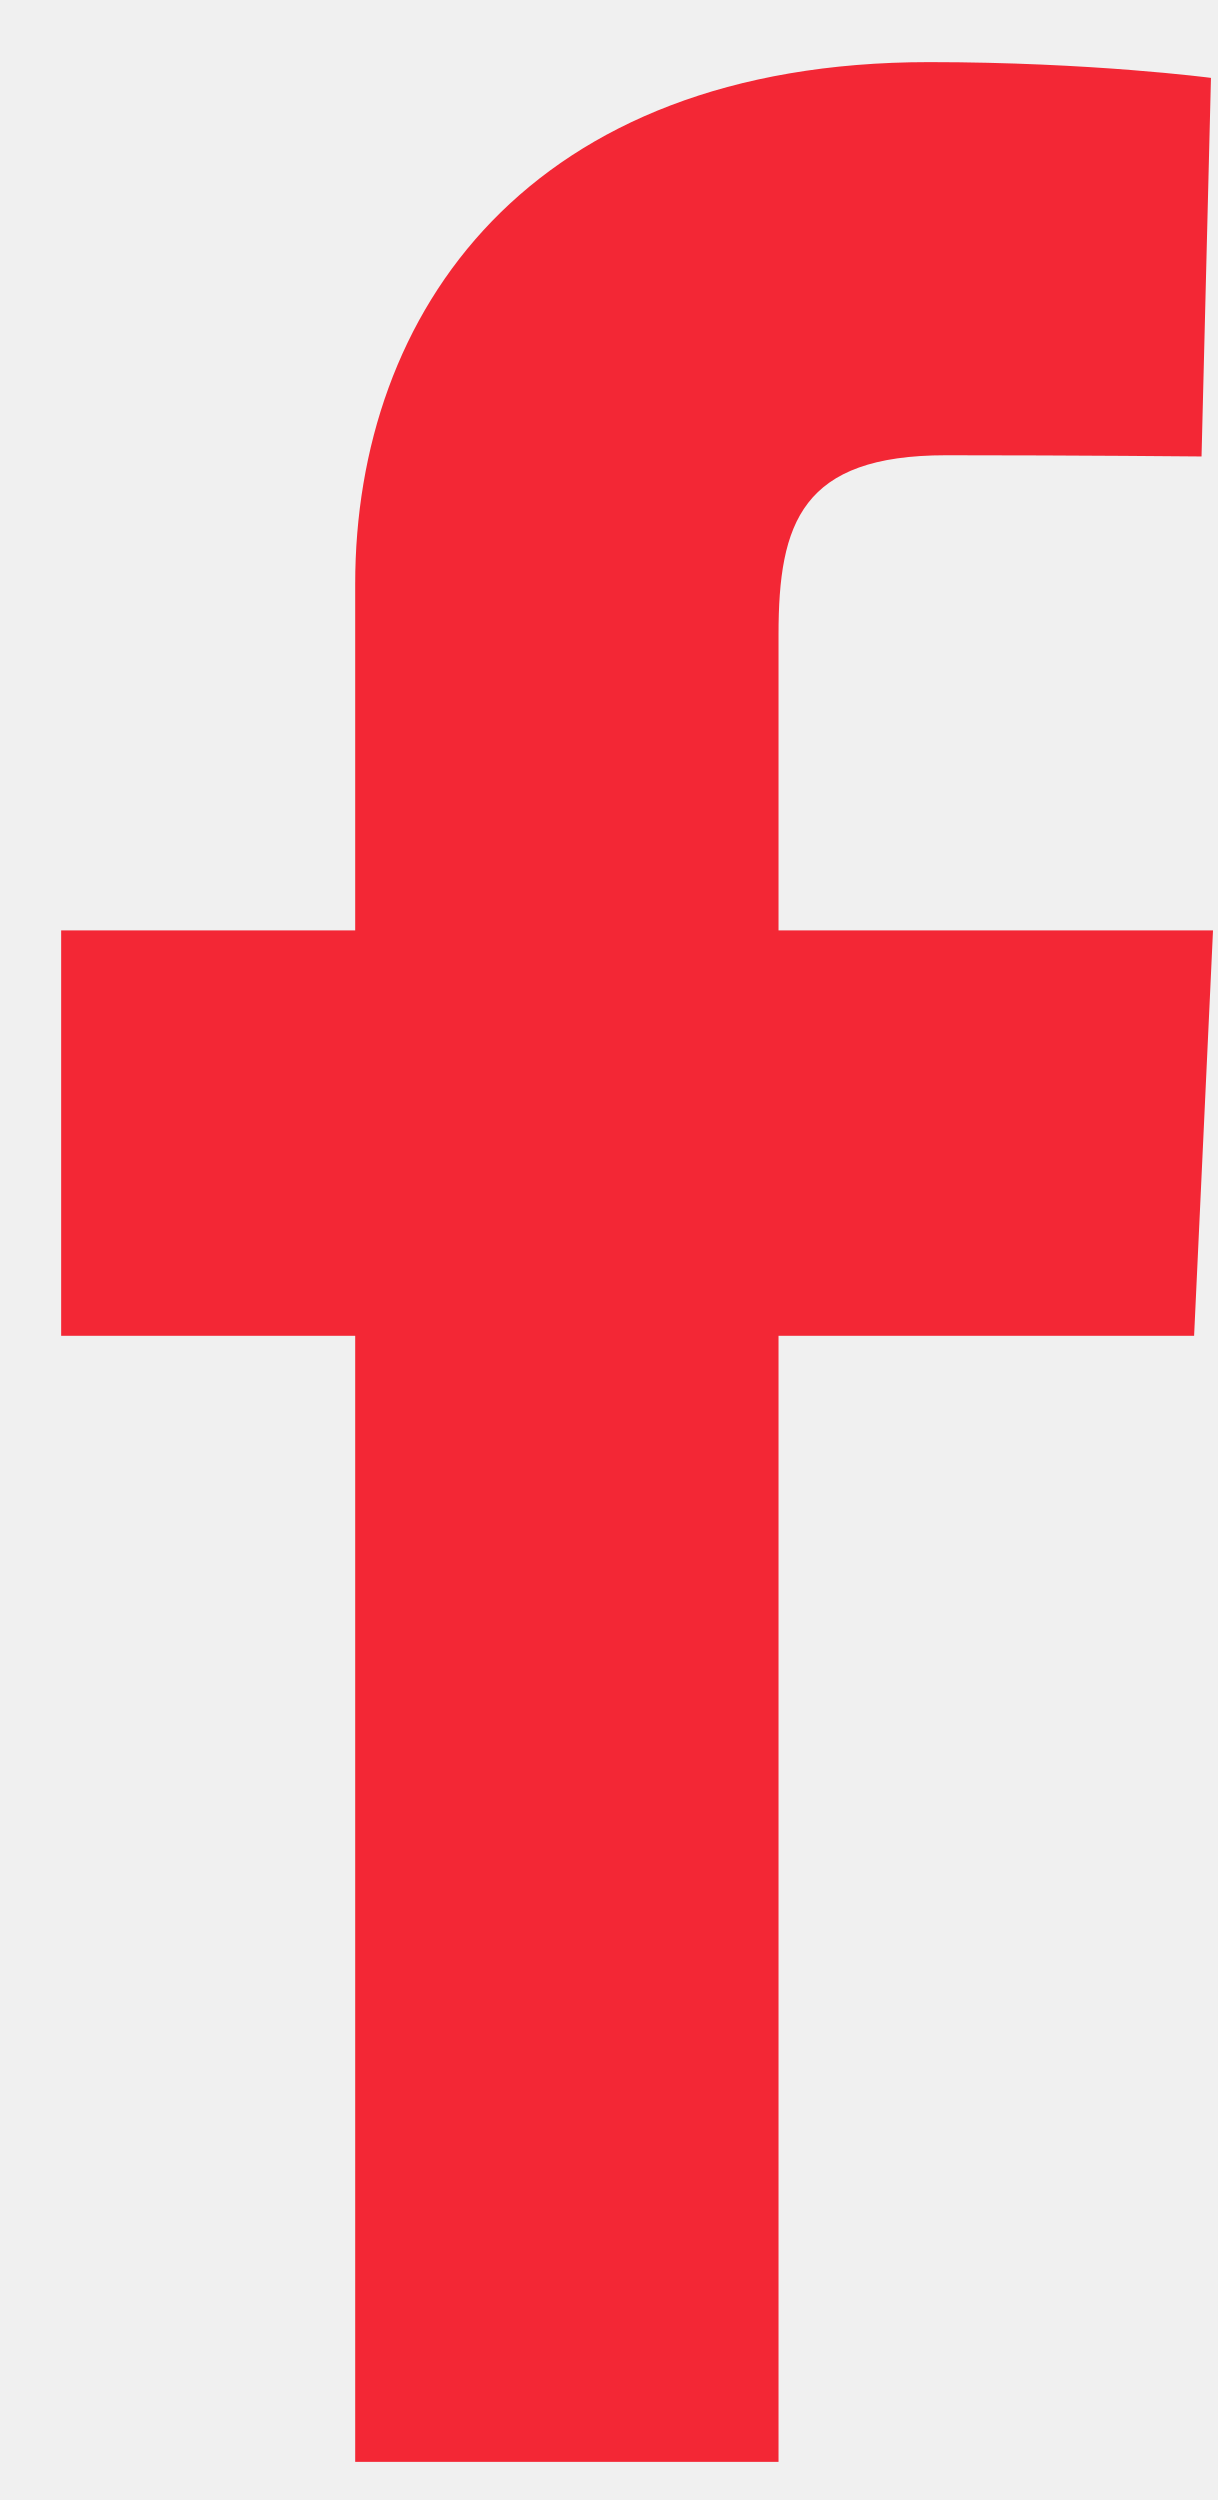
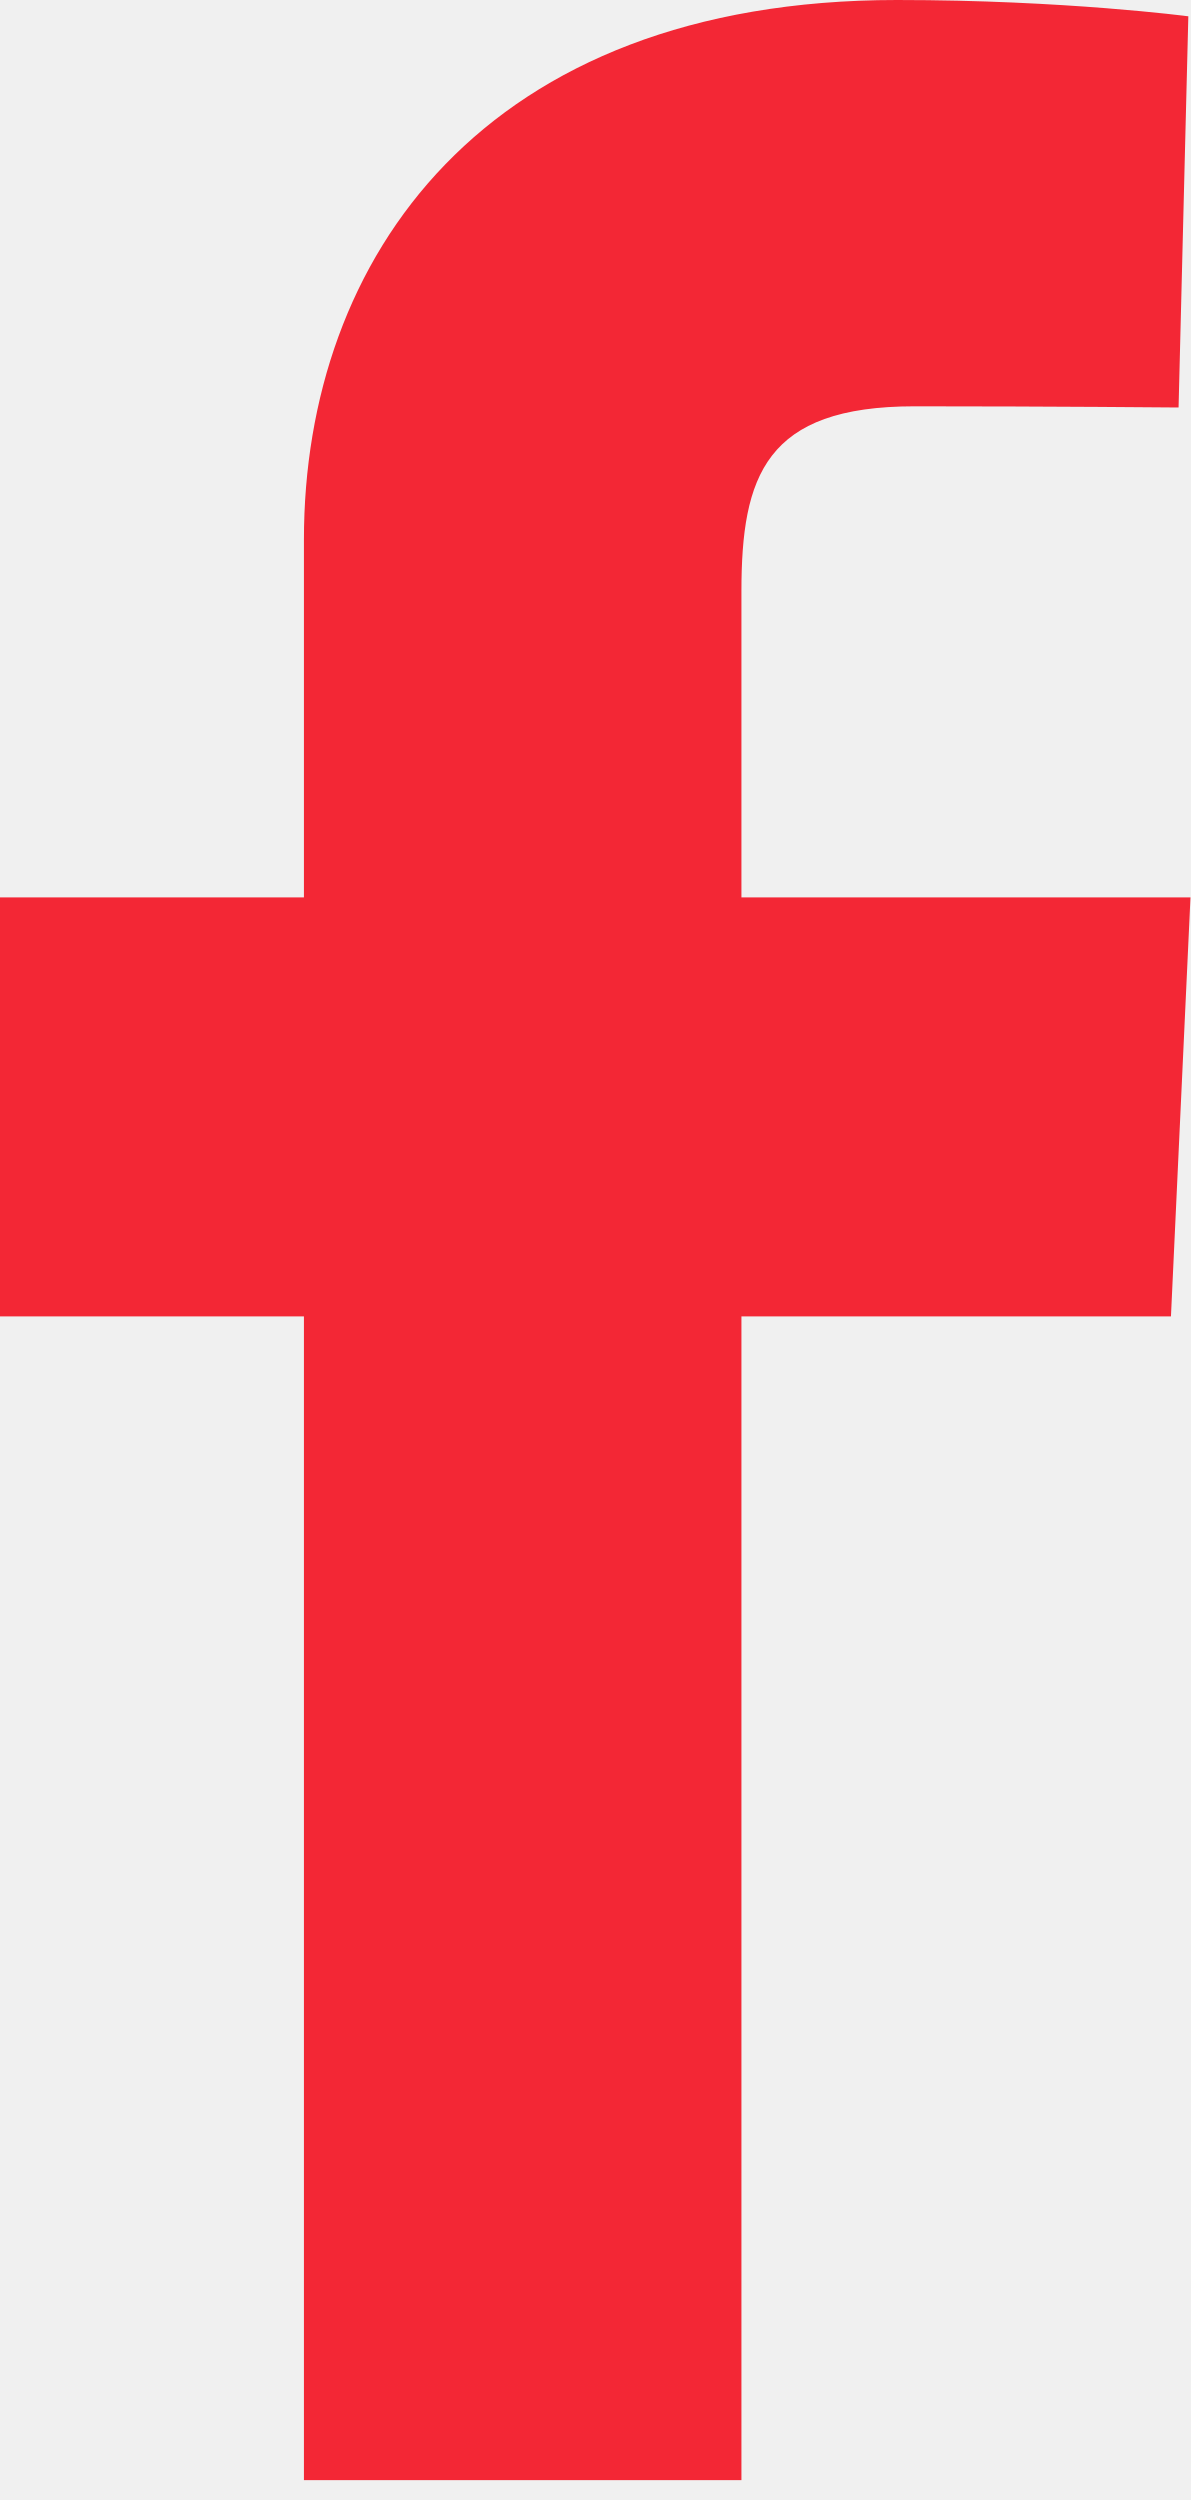
- <svg xmlns="http://www.w3.org/2000/svg" width="19" height="39" viewBox="0 0 19 39" fill="none">
-   <g clip-path="url(#clip0_2255_2481)">
-     <path d="M5.541 38.405V20.839H0.954V14.514H5.541V9.112C5.541 4.868 8.25 0.969 14.494 0.969C17.022 0.969 18.891 1.215 18.891 1.215L18.744 7.121C18.744 7.121 16.837 7.102 14.757 7.102C12.506 7.102 12.145 8.153 12.145 9.896V14.514H18.923L18.628 20.839H12.145V38.405H5.541Z" fill="#F32735" />
+ <svg xmlns="http://www.w3.org/2000/svg" width="10" height="21" viewBox="0 0 10 21" fill="none">
+   <g clip-path="url(#clip0_2013_24650)">
+     <path d="M2.553 20.833V11.058H0V7.538H2.553V4.532C2.553 2.169 4.061 0 7.535 0C8.942 0 9.982 0.137 9.982 0.137L9.9 3.423C9.9 3.423 8.839 3.413 7.682 3.413C6.429 3.413 6.228 3.998 6.228 4.968V7.538H10L9.836 11.058H6.228V20.833H2.553Z" fill="#F32735" />
  </g>
  <defs>
-     <clipPath id="clip0_2255_2481">
-       <rect width="17.969" height="37.436" fill="white" transform="translate(0.953613 0.969238)" />
+     <clipPath id="clip0_2013_24650">
+       <rect width="10" height="20.833" fill="white" />
    </clipPath>
  </defs>
</svg>
